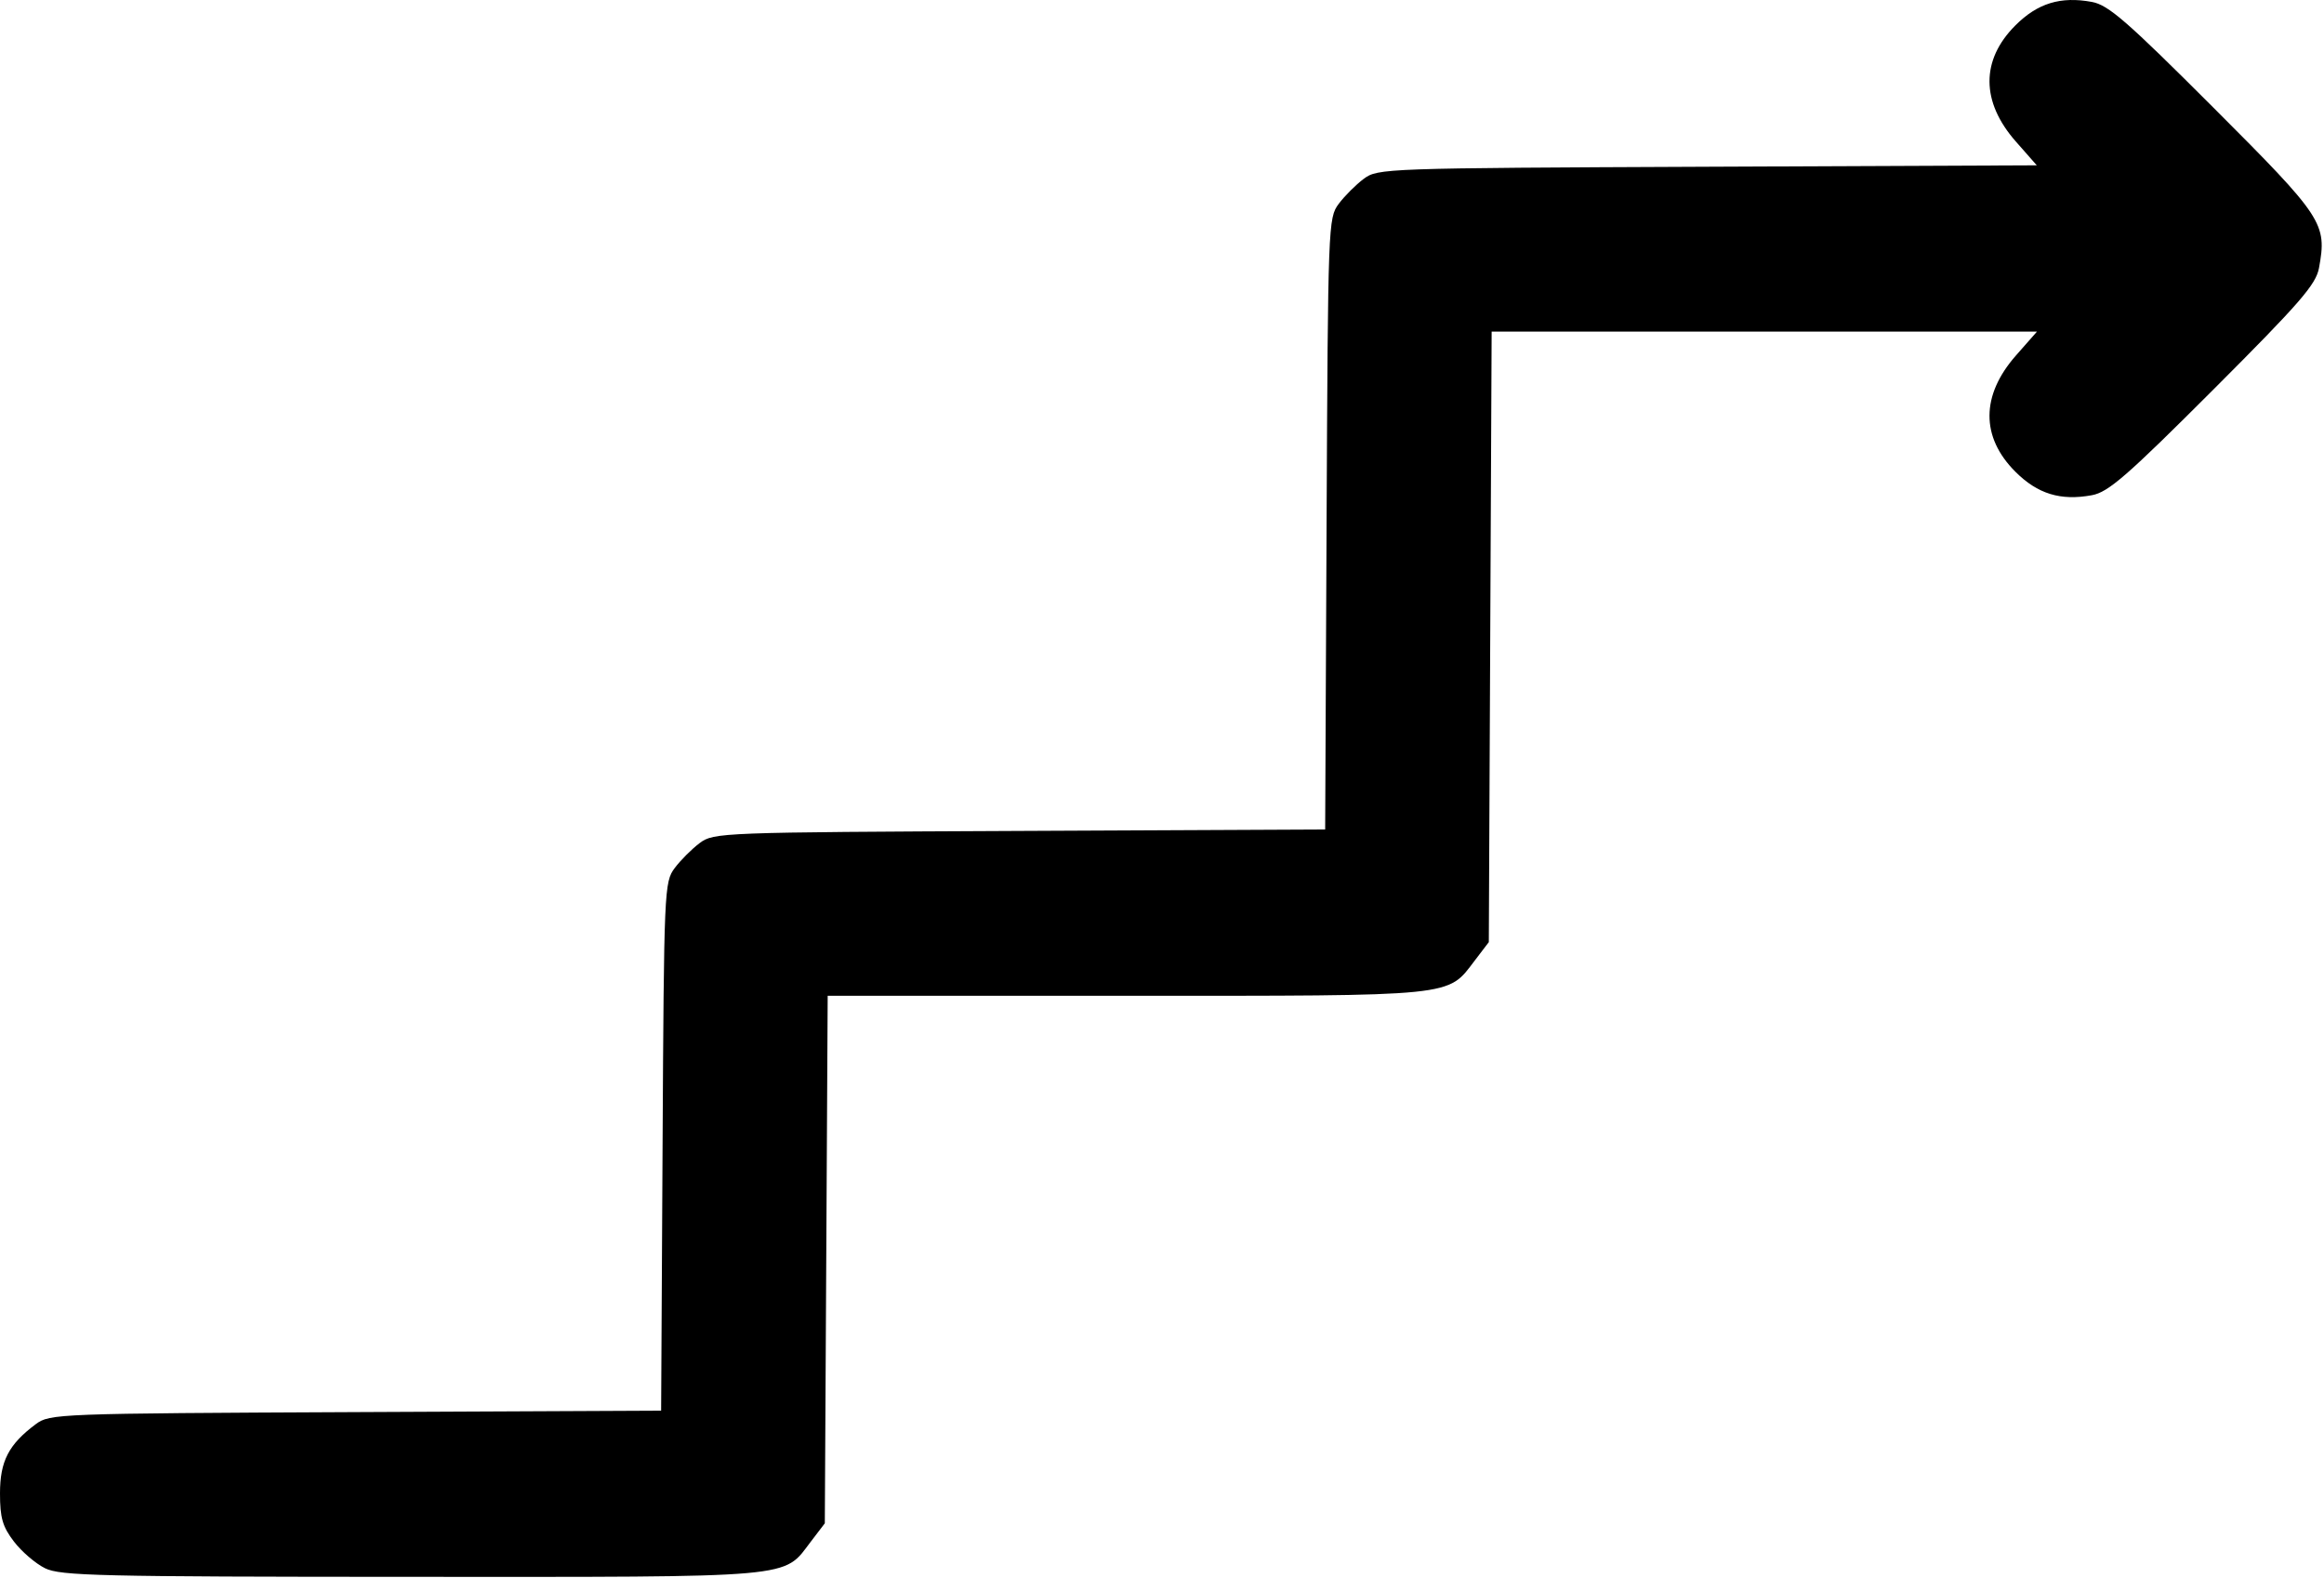
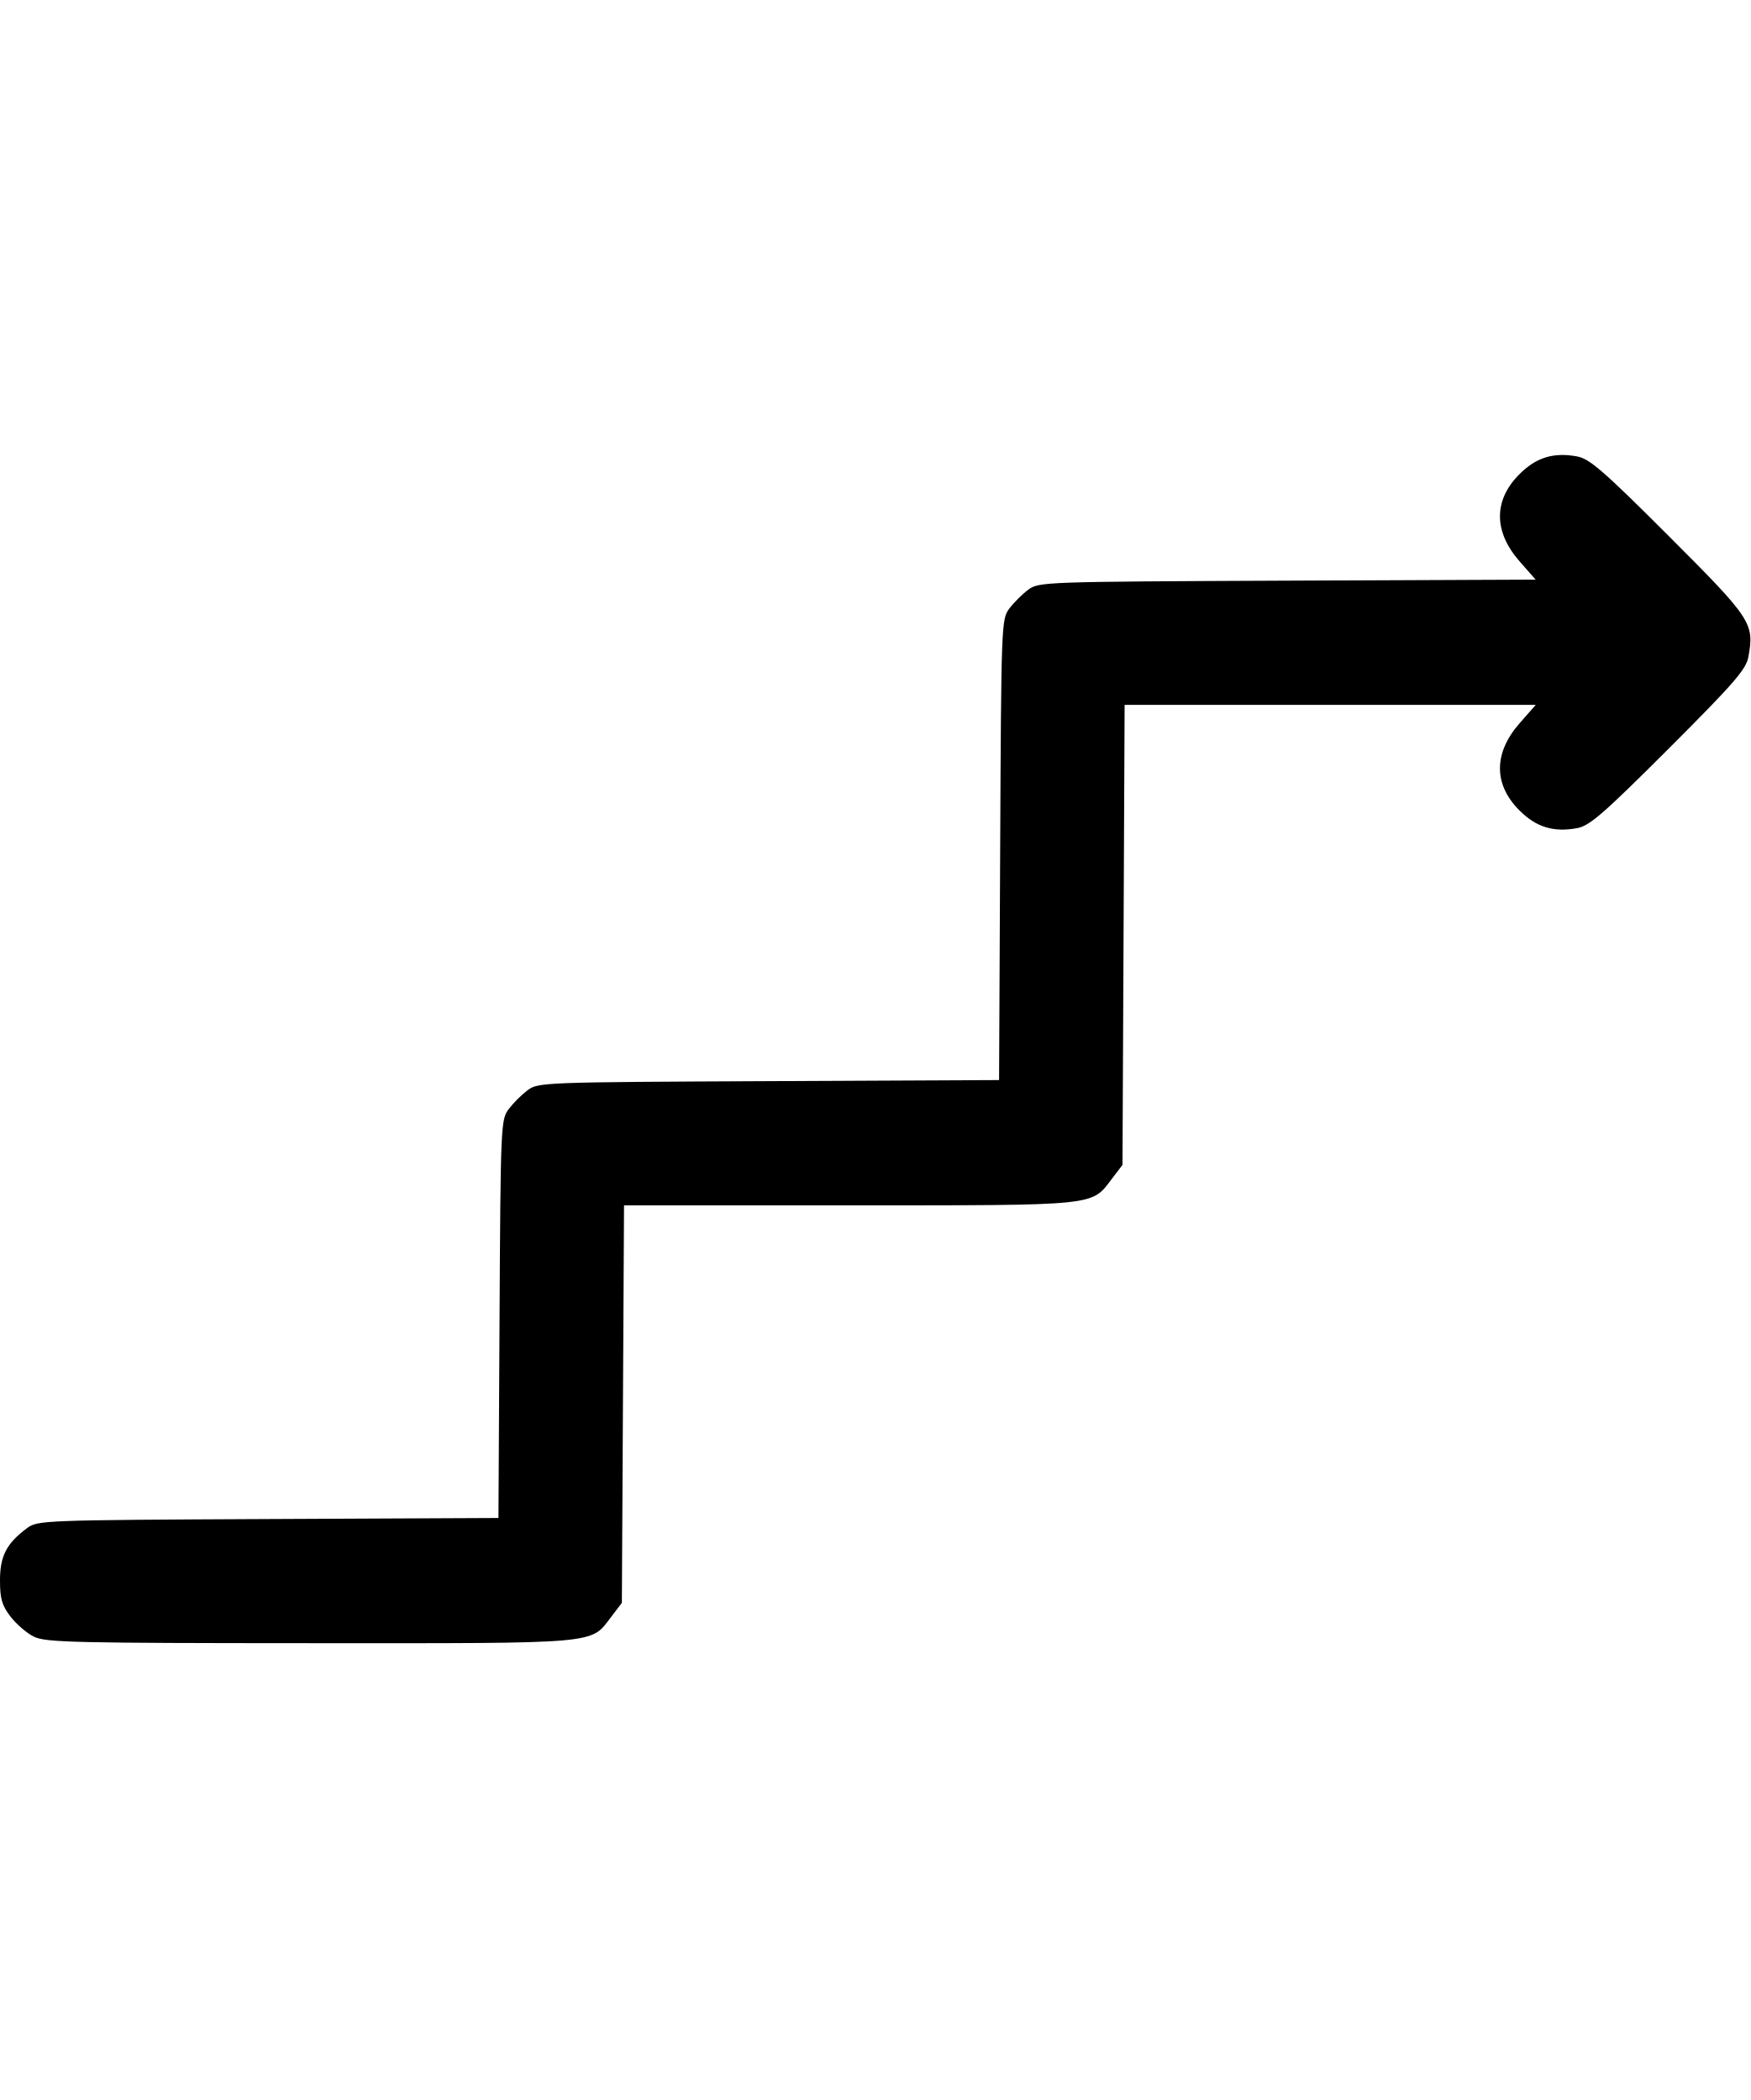
- <svg xmlns="http://www.w3.org/2000/svg" width="448" height="304">
-   <path d="M8.68 302.221c-1.827-.9-4.527-3.217-6-5.15C.49 294.203 0 292.505 0 287.805c0-6.217 1.664-9.44 6.884-13.34 2.706-2.02 3.95-2.067 61.662-2.334l58.901-.274.277-50.904c.27-49.631.328-50.973 2.338-53.665 1.134-1.518 3.304-3.688 4.822-4.822 2.706-2.02 3.95-2.068 61.665-2.335l58.905-.274.273-58.904c.267-57.715.315-58.96 2.335-61.665 1.134-1.518 3.304-3.688 4.823-4.822 2.71-2.025 3.901-2.067 66.254-2.334l63.493-.272-4.042-4.592c-6.732-7.647-6.764-15.69-.09-22.364C392.785.617 397.208-.742 403.25.37c3.182.586 6.731 3.672 23.421 20.361 21.202 21.202 21.943 22.327 20.362 30.922-.586 3.181-3.672 6.731-20.362 23.421-16.69 16.69-20.24 19.776-23.421 20.361-6.042 1.112-10.465-.247-14.75-4.532-6.682-6.682-6.643-14.716.109-22.387l4.061-4.613H287.546l-.273 58.828L287 181.56l-2.694 3.53c-5.372 7.043-3.097 6.813-67.18 6.813h-57.573l-.276 50.828-.277 50.83-2.694 3.53c-5.43 7.117-1.995 6.814-76.957 6.789-60.309-.02-67.696-.194-70.67-1.659z" style="fill:#000" />
+ <svg xmlns="http://www.w3.org/2000/svg" viewBox="0 -13 50 60">
+   <path d="M.97 33.763c-.204-.1-.506-.36-.67-.575-.245-.32-.3-.51-.3-1.035 0-.695.186-1.055.77-1.49.301-.226.44-.232 6.888-.262l6.58-.03.031-5.687c.03-5.545.037-5.695.261-5.995a3.2 3.2 0 0 1 .539-.539c.302-.226.441-.231 6.889-.26l6.58-.031.031-6.581c.03-6.448.035-6.587.261-6.89.127-.169.37-.411.539-.538.303-.226.436-.23 7.402-.26l7.093-.03-.452-.514c-.752-.854-.755-1.753-.01-2.498.479-.48.973-.631 1.648-.507.355.066.752.41 2.617 2.275 2.368 2.368 2.45 2.494 2.274 3.454-.065.356-.41.752-2.274 2.617-1.865 1.864-2.262 2.21-2.617 2.274-.675.125-1.17-.027-1.648-.506-.746-.746-.742-1.644.012-2.5l.454-.516H32.124l-.03 6.572-.031 6.572-.301.395c-.6.786-.346.76-7.505.76h-6.432l-.031 5.679-.031 5.679-.3.394c-.608.795-.224.761-8.598.758-6.738-.002-7.563-.021-7.895-.185z" style="stroke-width:1" />
</svg>
